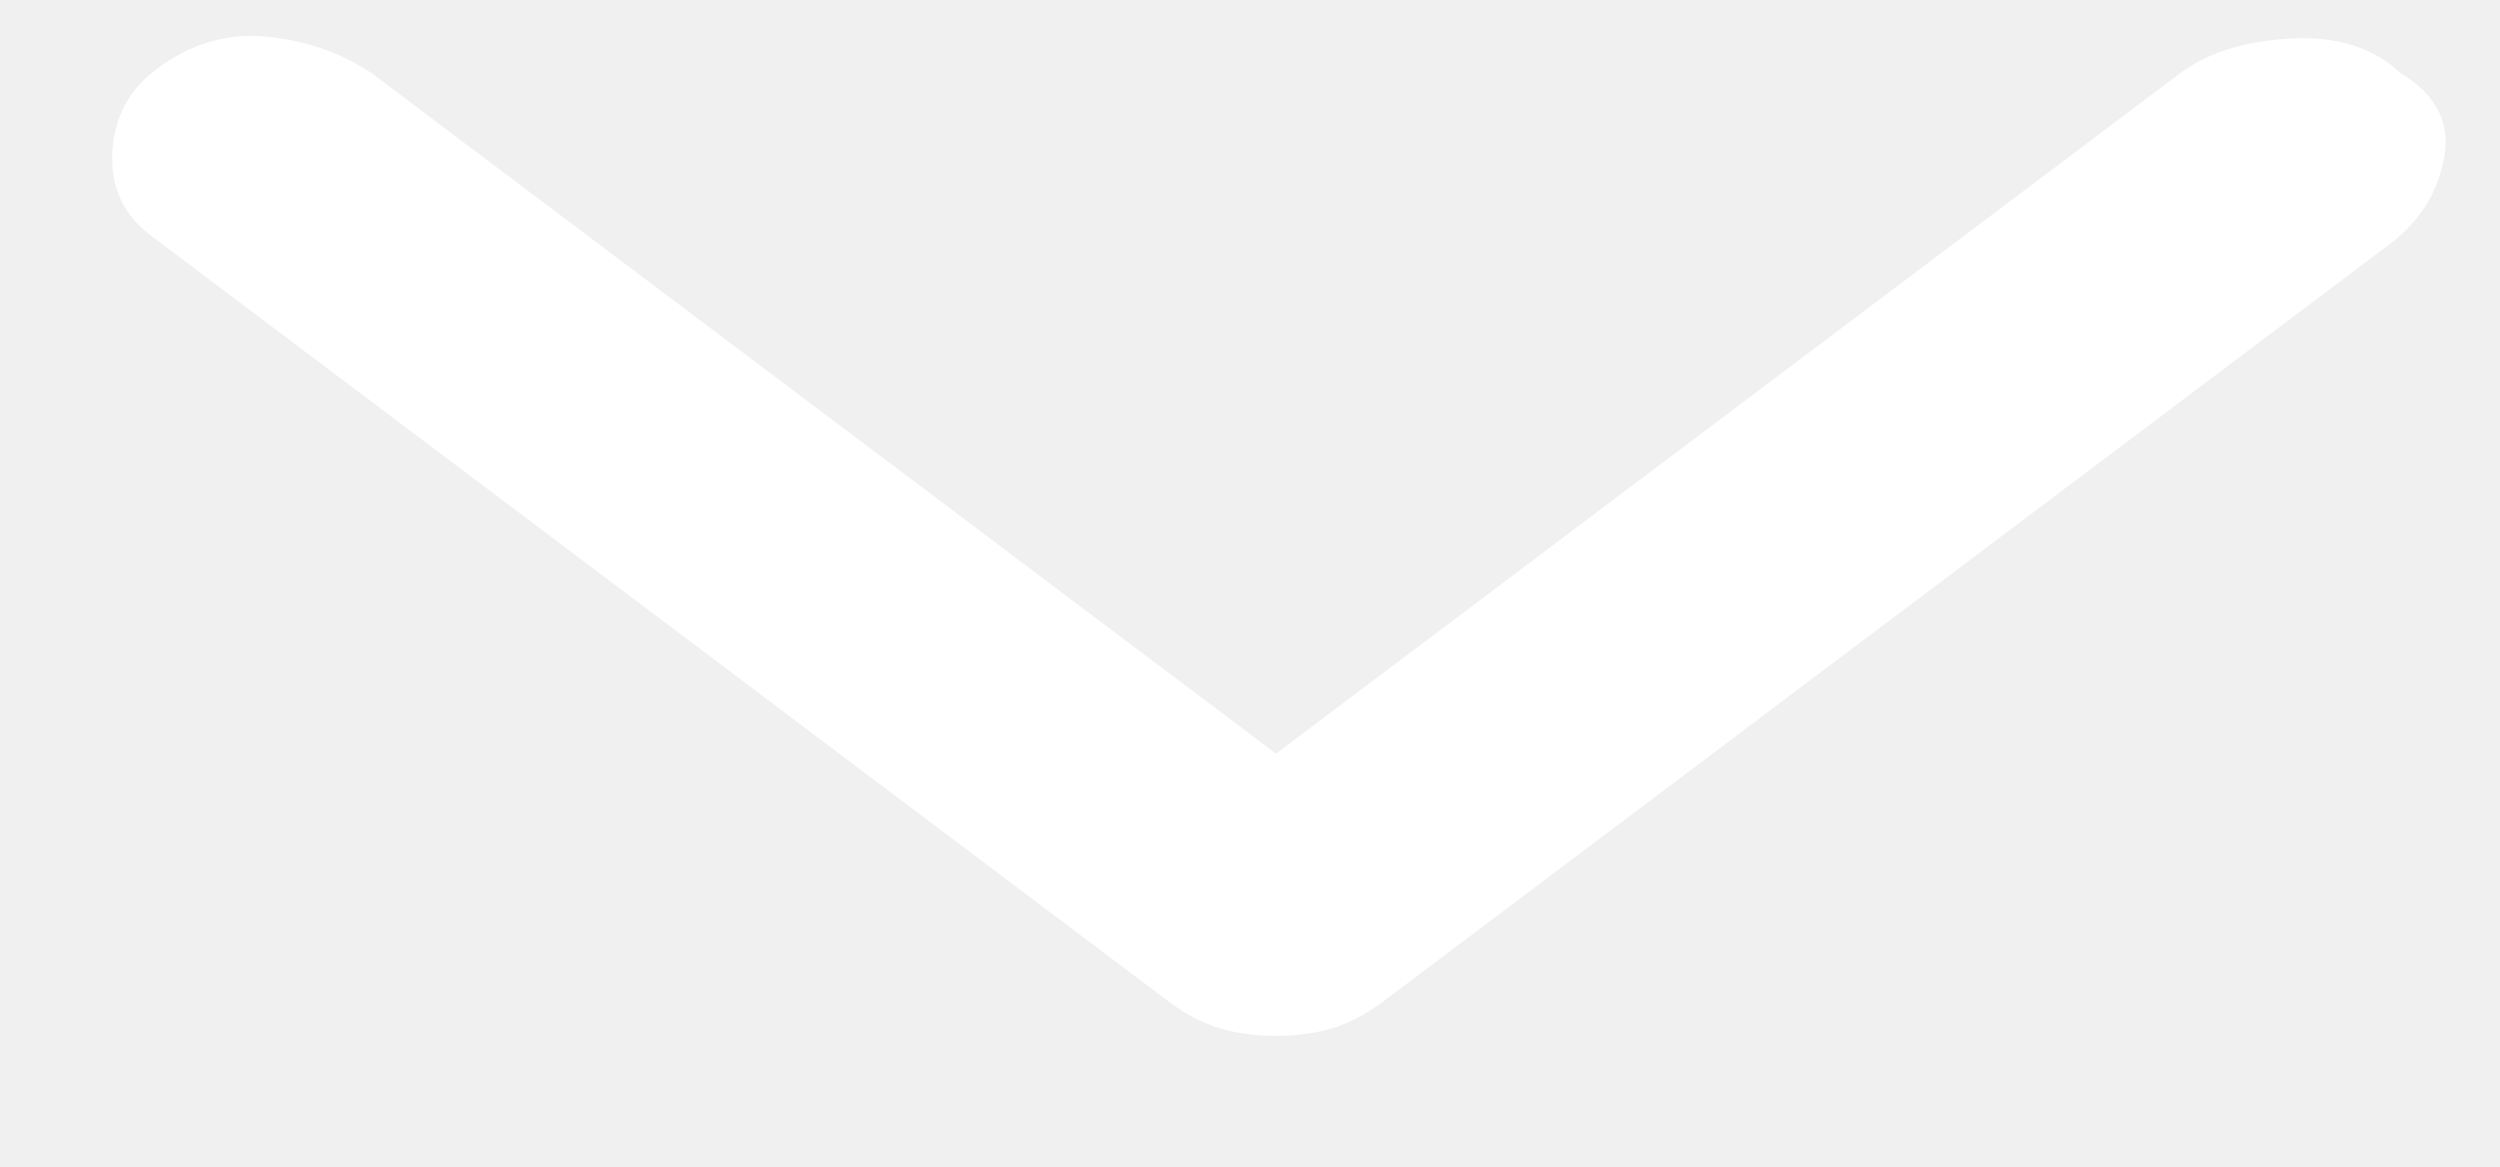
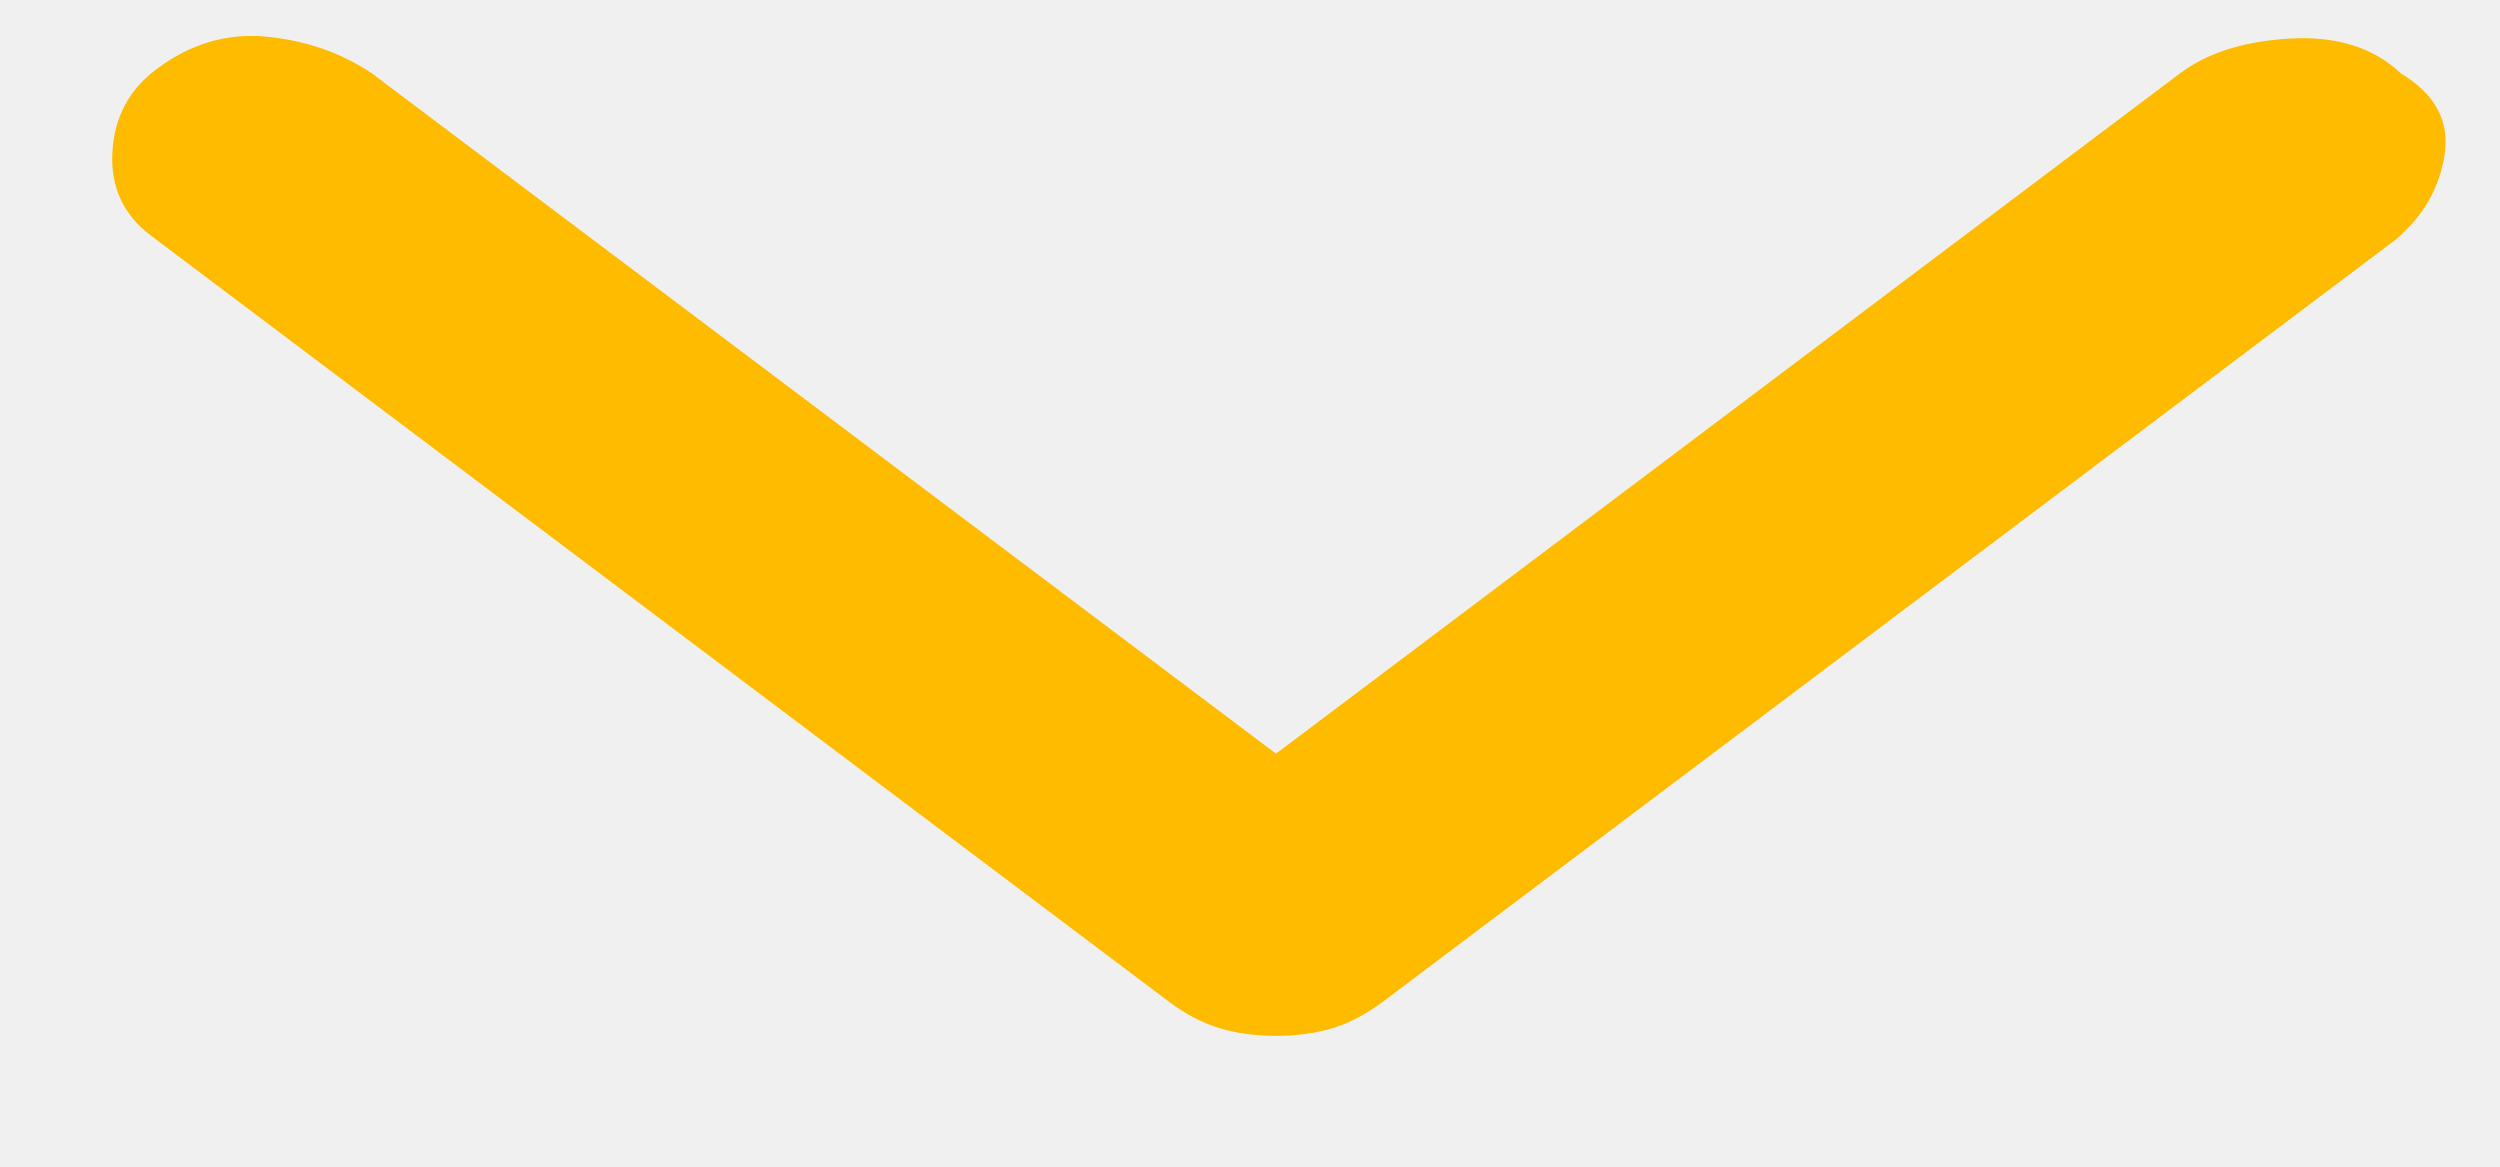
<svg xmlns="http://www.w3.org/2000/svg" width="15" height="7" viewBox="0 0 15 7" fill="none">
-   <path d="M7.656 6.215C7.532 6.215 7.419 6.2 7.317 6.169C7.214 6.138 7.111 6.084 7.008 6.006L0.906 1.414C0.741 1.29 0.664 1.124 0.674 0.916C0.685 0.707 0.772 0.541 0.936 0.417C1.142 0.262 1.363 0.197 1.599 0.22C1.835 0.243 2.046 0.316 2.231 0.44L7.656 4.522L13.08 0.44C13.245 0.316 13.465 0.247 13.743 0.231C14.02 0.216 14.241 0.285 14.405 0.44C14.611 0.564 14.698 0.726 14.668 0.927C14.637 1.128 14.539 1.298 14.375 1.437L8.303 6.006C8.2 6.084 8.097 6.138 7.995 6.169C7.892 6.2 7.779 6.215 7.656 6.215V6.215Z" fill="#ffffff" />
+   <path d="M7.656 6.215C7.532 6.215 7.419 6.2 7.317 6.169C7.214 6.138 7.111 6.084 7.008 6.006L0.906 1.414C0.741 1.29 0.664 1.124 0.674 0.916C0.685 0.707 0.772 0.541 0.936 0.417C1.142 0.262 1.363 0.197 1.599 0.22C1.835 0.243 2.046 0.316 2.231 0.44L7.656 4.522L13.08 0.44C13.245 0.316 13.465 0.247 13.743 0.231C14.02 0.216 14.241 0.285 14.405 0.44C14.611 0.564 14.698 0.726 14.668 0.927C14.637 1.128 14.539 1.298 14.375 1.437L8.303 6.006C8.2 6.084 8.097 6.138 7.995 6.169C7.892 6.2 7.779 6.215 7.656 6.215V6.215Z" fill="#ffbb00" />
</svg>
